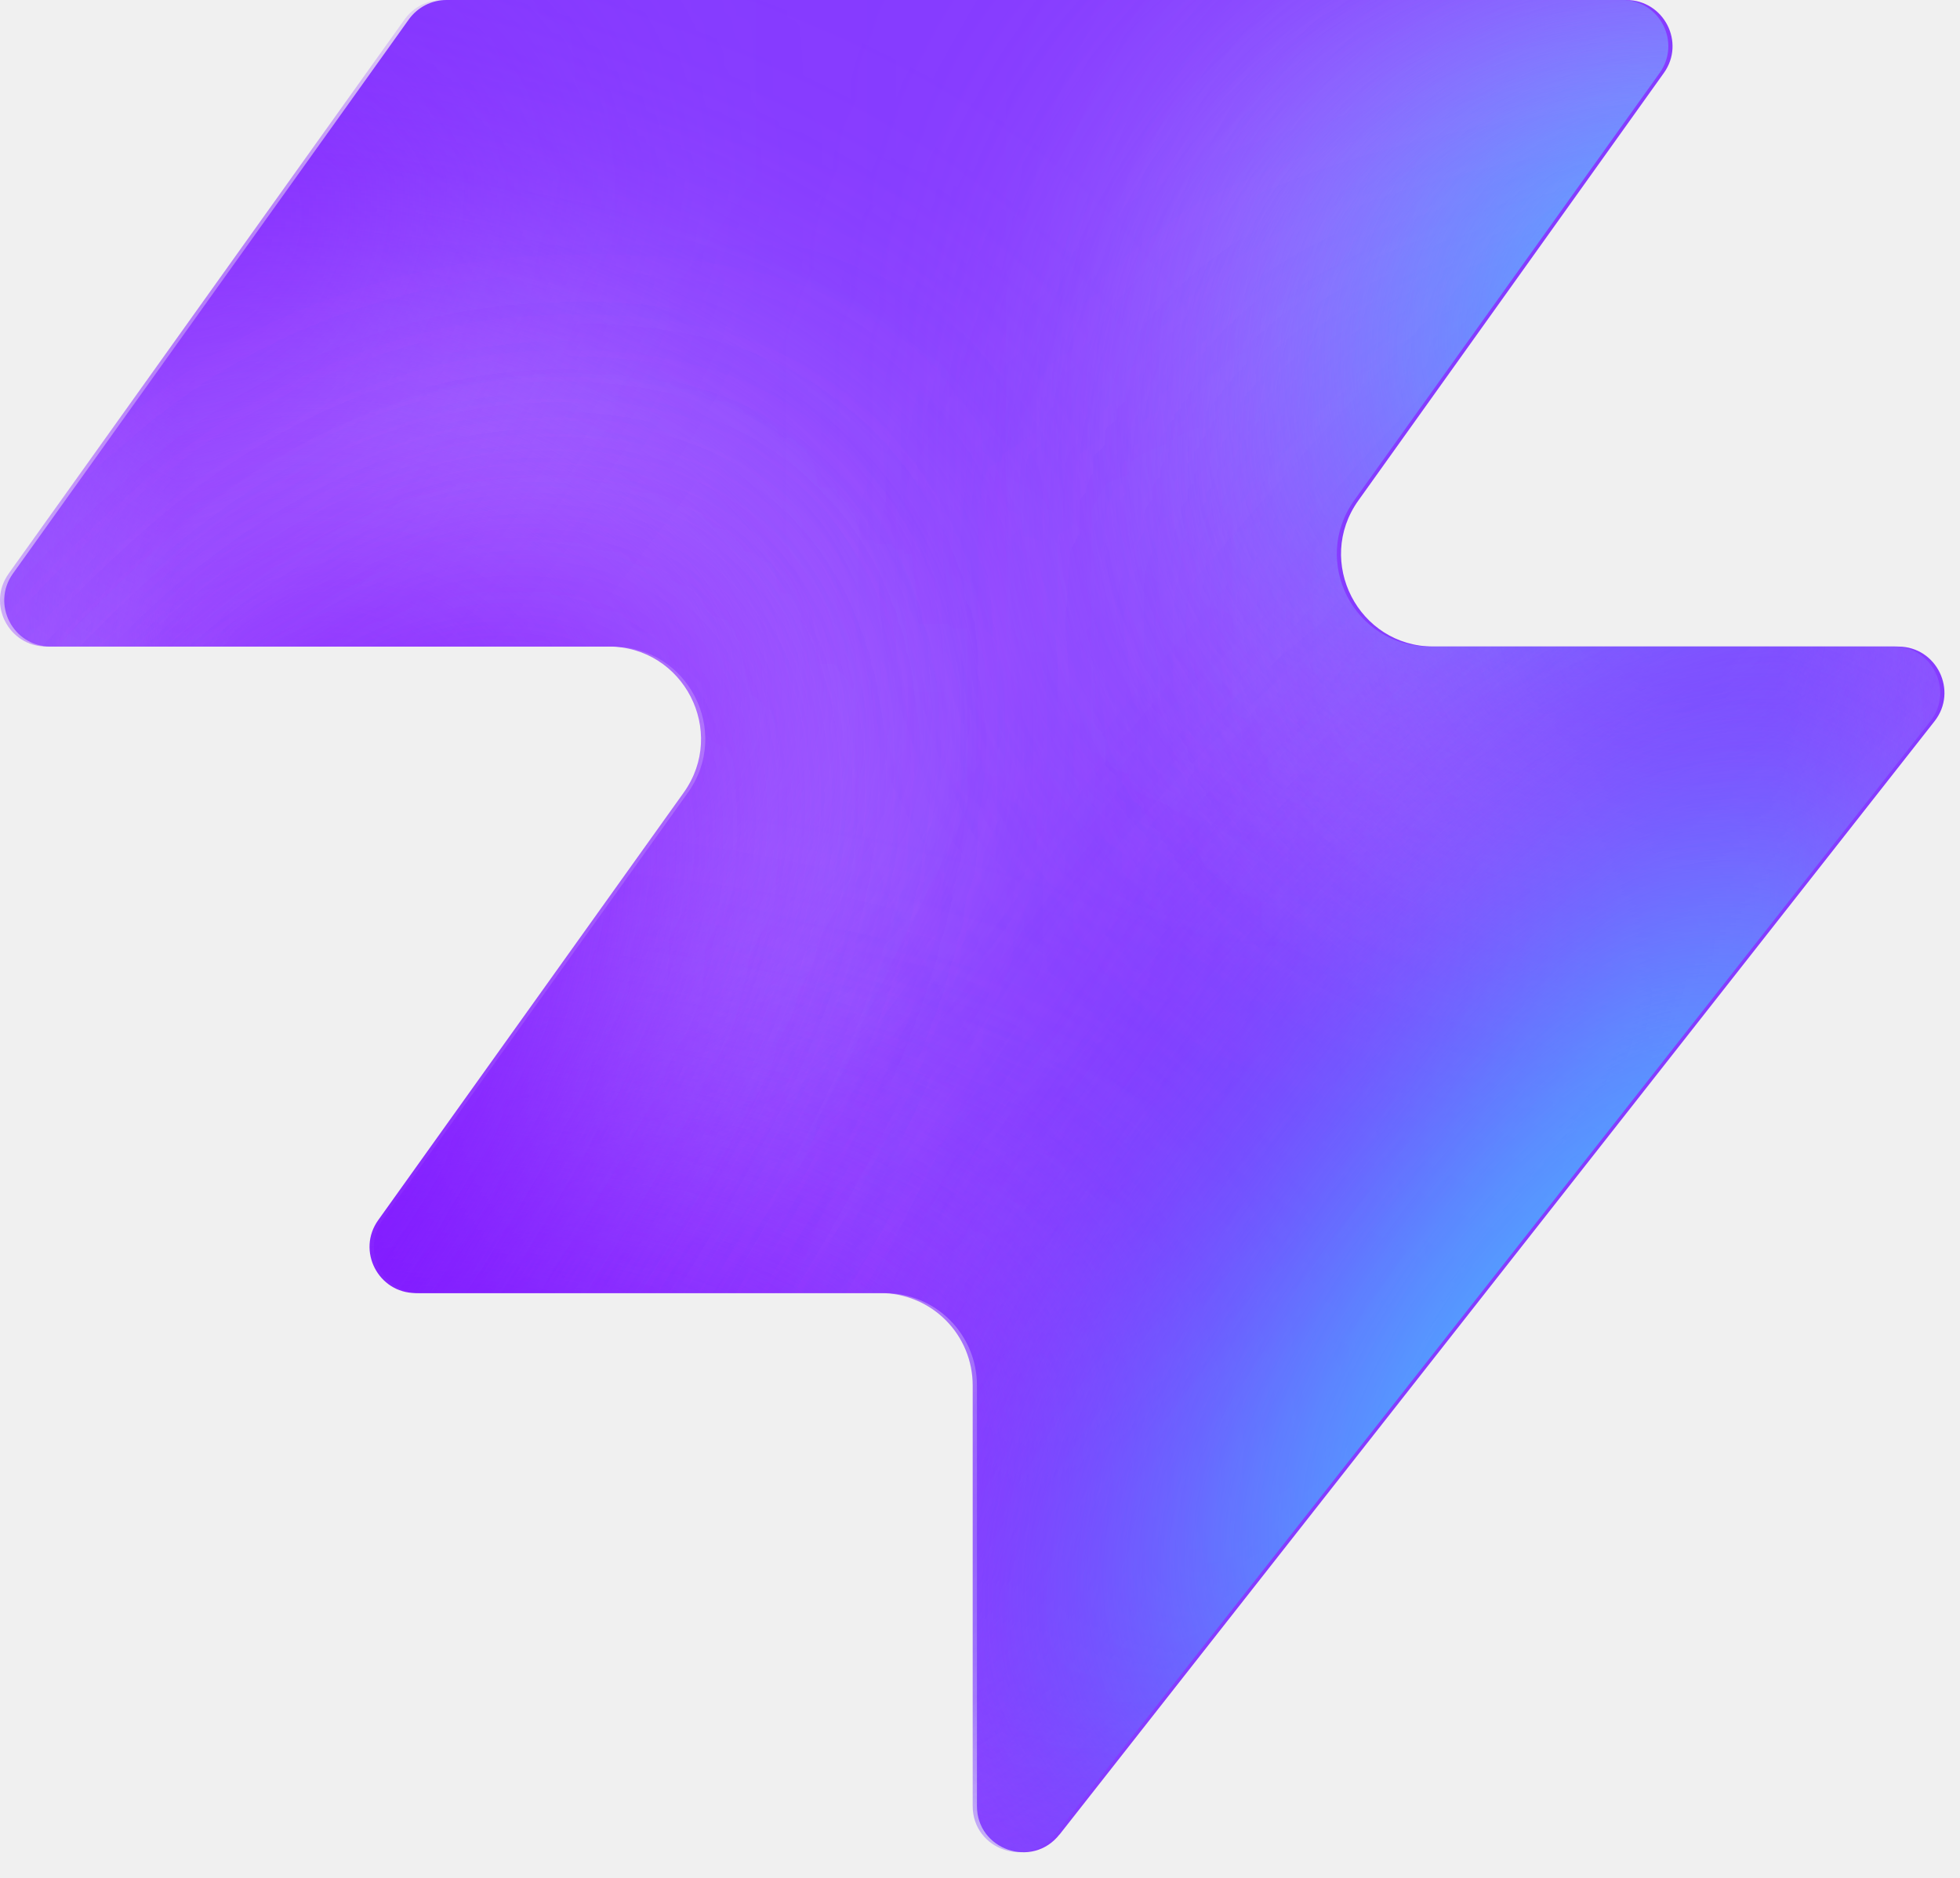
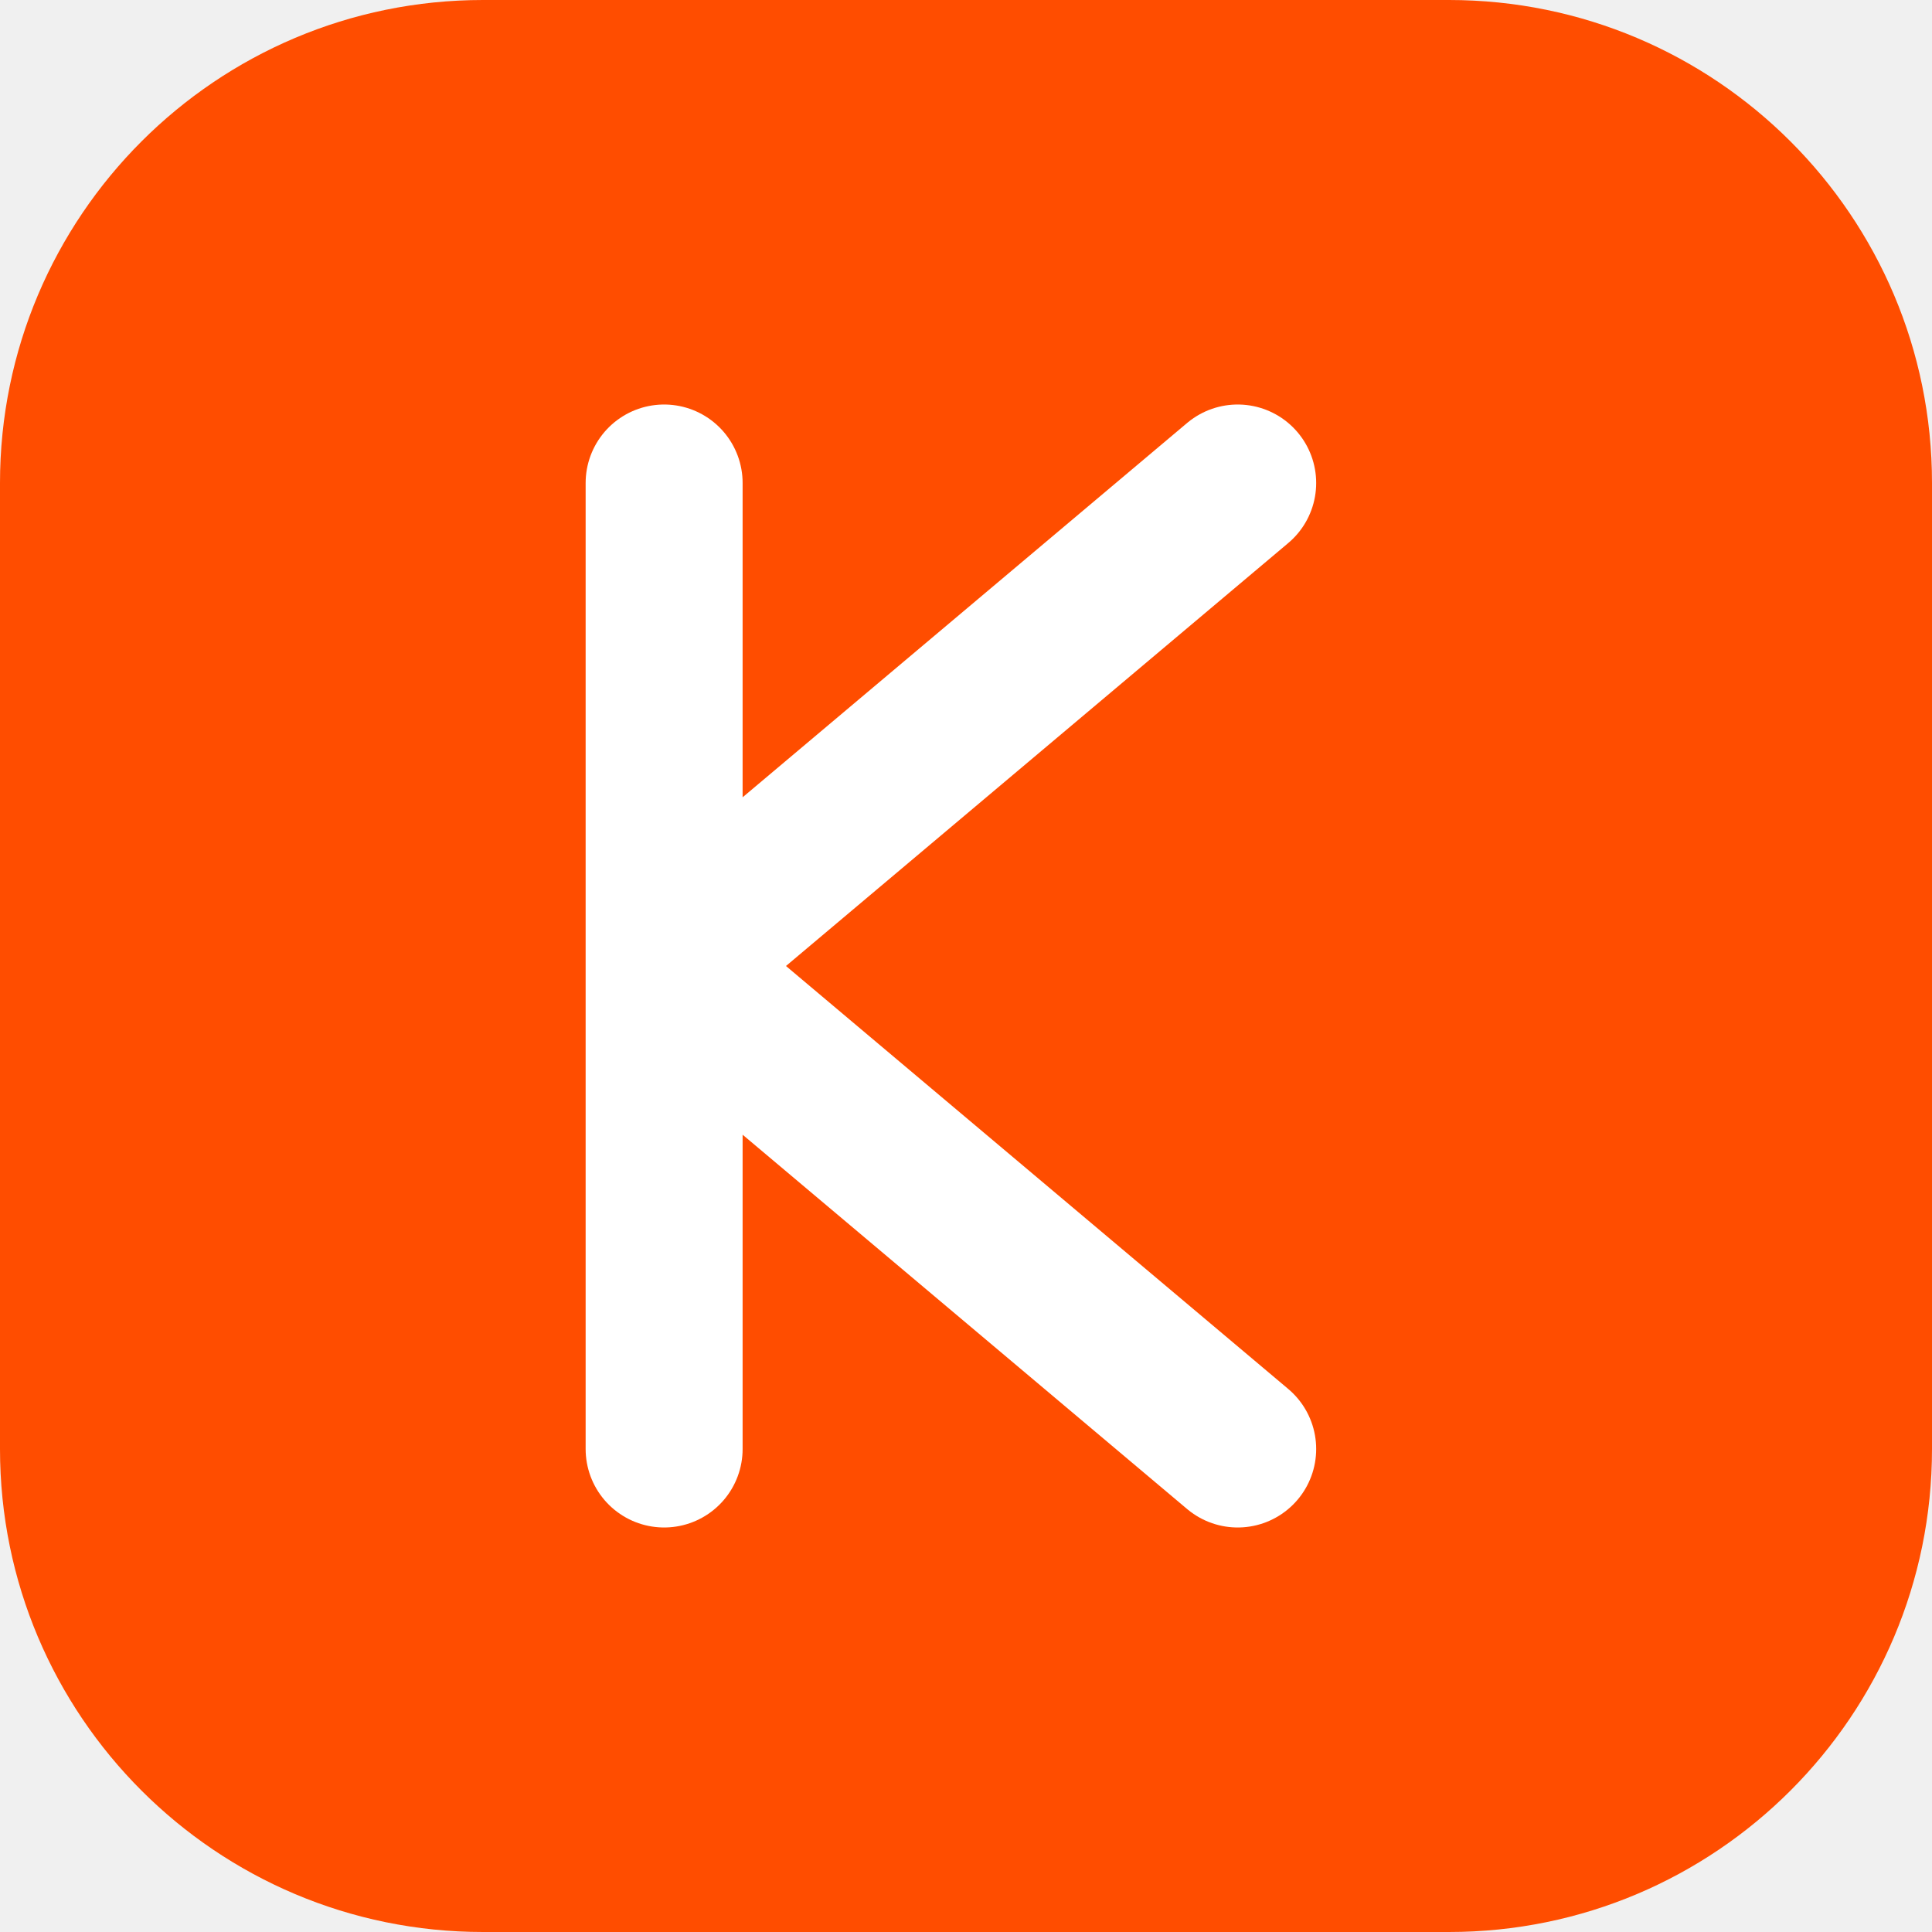
- <svg xmlns="http://www.w3.org/2000/svg" width="48" height="46" fill="none" viewBox="0 0 48 46">
-   <path fill="#863bff" d="M25.946 44.938c-.664.845-2.021.375-2.021-.698V33.937a2.26 2.26 0 0 0-2.262-2.262H10.287c-.92 0-1.456-1.04-.92-1.788l7.48-10.471c1.07-1.497 0-3.578-1.842-3.578H1.237c-.92 0-1.456-1.04-.92-1.788L10.013.474c.214-.297.556-.474.92-.474h28.894c.92 0 1.456 1.04.92 1.788l-7.48 10.471c-1.07 1.498 0 3.579 1.842 3.579h11.377c.943 0 1.473 1.088.89 1.83L25.947 44.94z" style="fill:#863bff;fill:color(display-p3 .525 .23 1);fill-opacity:1" />
-   <mask id="a" width="48" height="46" x="0" y="0" maskUnits="userSpaceOnUse" style="mask-type:alpha">
-     <path fill="#000" d="M25.842 44.938c-.664.844-2.021.375-2.021-.698V33.937a2.26 2.26 0 0 0-2.262-2.262H10.183c-.92 0-1.456-1.04-.92-1.788l7.48-10.471c1.07-1.498 0-3.579-1.842-3.579H1.133c-.92 0-1.456-1.04-.92-1.787L9.91.473c.214-.297.556-.474.92-.474h28.894c.92 0 1.456 1.04.92 1.788l-7.48 10.471c-1.07 1.498 0 3.578 1.842 3.578h11.377c.943 0 1.473 1.088.89 1.832L25.843 44.94z" style="fill:#000;fill-opacity:1" />
-   </mask>
-   <g mask="url(#a)">
-     <g filter="url(#b)">
-       <ellipse cx="5.508" cy="14.704" fill="#ede6ff" rx="5.508" ry="14.704" style="fill:#ede6ff;fill:color(display-p3 .927 .903 1);fill-opacity:1" transform="matrix(.00324 1 1 -.00324 -4.47 31.516)" />
-     </g>
-     <g filter="url(#c)">
-       <ellipse cx="10.399" cy="29.851" fill="#ede6ff" rx="10.399" ry="29.851" style="fill:#ede6ff;fill:color(display-p3 .927 .903 1);fill-opacity:1" transform="matrix(.00324 1 1 -.00324 -39.328 7.883)" />
-     </g>
-     <g filter="url(#d)">
-       <ellipse cx="5.508" cy="30.487" fill="#7e14ff" rx="5.508" ry="30.487" style="fill:#7e14ff;fill:color(display-p3 .492 .077 1);fill-opacity:1" transform="rotate(89.814 -25.913 -14.639)scale(1 -1)" />
-     </g>
-     <g filter="url(#e)">
-       <ellipse cx="5.508" cy="30.599" fill="#7e14ff" rx="5.508" ry="30.599" style="fill:#7e14ff;fill:color(display-p3 .492 .077 1);fill-opacity:1" transform="rotate(89.814 -32.644 -3.334)scale(1 -1)" />
-     </g>
-     <g filter="url(#f)">
-       <ellipse cx="5.508" cy="30.599" fill="#7e14ff" rx="5.508" ry="30.599" style="fill:#7e14ff;fill:color(display-p3 .492 .077 1);fill-opacity:1" transform="matrix(.00324 1 1 -.00324 -34.34 30.47)" />
-     </g>
-     <g filter="url(#g)">
-       <ellipse cx="14.072" cy="22.078" fill="#ede6ff" rx="14.072" ry="22.078" style="fill:#ede6ff;fill:color(display-p3 .927 .903 1);fill-opacity:1" transform="rotate(93.35 24.506 48.493)scale(-1 1)" />
-     </g>
-     <g filter="url(#h)">
-       <ellipse cx="3.47" cy="21.501" fill="#7e14ff" rx="3.47" ry="21.501" style="fill:#7e14ff;fill:color(display-p3 .492 .077 1);fill-opacity:1" transform="rotate(89.009 28.708 47.59)scale(-1 1)" />
-     </g>
-     <g filter="url(#i)">
-       <ellipse cx="3.47" cy="21.501" fill="#7e14ff" rx="3.47" ry="21.501" style="fill:#7e14ff;fill:color(display-p3 .492 .077 1);fill-opacity:1" transform="rotate(89.009 28.708 47.59)scale(-1 1)" />
-     </g>
-     <g filter="url(#j)">
-       <ellipse cx=".387" cy="8.972" fill="#7e14ff" rx="4.407" ry="29.108" style="fill:#7e14ff;fill:color(display-p3 .492 .077 1);fill-opacity:1" transform="rotate(39.51 .387 8.972)" />
-     </g>
-     <g filter="url(#k)">
-       <ellipse cx="47.523" cy="-6.092" fill="#7e14ff" rx="4.407" ry="29.108" style="fill:#7e14ff;fill:color(display-p3 .492 .077 1);fill-opacity:1" transform="rotate(37.892 47.523 -6.092)" />
-     </g>
-     <g filter="url(#l)">
-       <ellipse cx="41.412" cy="6.333" fill="#47bfff" rx="5.971" ry="9.665" style="fill:#47bfff;fill:color(display-p3 .28 .748 1);fill-opacity:1" transform="rotate(37.892 41.412 6.333)" />
-     </g>
-     <g filter="url(#m)">
-       <ellipse cx="-1.879" cy="38.332" fill="#7e14ff" rx="4.407" ry="29.108" style="fill:#7e14ff;fill:color(display-p3 .492 .077 1);fill-opacity:1" transform="rotate(37.892 -1.88 38.332)" />
-     </g>
-     <g filter="url(#n)">
-       <ellipse cx="-1.879" cy="38.332" fill="#7e14ff" rx="4.407" ry="29.108" style="fill:#7e14ff;fill:color(display-p3 .492 .077 1);fill-opacity:1" transform="rotate(37.892 -1.88 38.332)" />
-     </g>
-     <g filter="url(#o)">
-       <ellipse cx="35.651" cy="29.907" fill="#7e14ff" rx="4.407" ry="29.108" style="fill:#7e14ff;fill:color(display-p3 .492 .077 1);fill-opacity:1" transform="rotate(37.892 35.651 29.907)" />
-     </g>
-     <g filter="url(#p)">
-       <ellipse cx="38.418" cy="32.4" fill="#47bfff" rx="5.971" ry="15.297" style="fill:#47bfff;fill:color(display-p3 .28 .748 1);fill-opacity:1" transform="rotate(37.892 38.418 32.4)" />
-     </g>
-   </g>
-   <defs>
-     <filter id="b" width="60.045" height="41.654" x="-19.77" y="16.149" color-interpolation-filters="sRGB" filterUnits="userSpaceOnUse">
-       <feFlood flood-opacity="0" result="BackgroundImageFix" />
-       <feBlend in="SourceGraphic" in2="BackgroundImageFix" result="shape" />
-       <feGaussianBlur result="effect1_foregroundBlur_2002_17158" stdDeviation="7.659" />
-     </filter>
-     <filter id="c" width="90.34" height="51.437" x="-54.613" y="-7.533" color-interpolation-filters="sRGB" filterUnits="userSpaceOnUse">
-       <feFlood flood-opacity="0" result="BackgroundImageFix" />
-       <feBlend in="SourceGraphic" in2="BackgroundImageFix" result="shape" />
-       <feGaussianBlur result="effect1_foregroundBlur_2002_17158" stdDeviation="7.659" />
-     </filter>
-     <filter id="d" width="79.355" height="29.4" x="-49.64" y="2.03" color-interpolation-filters="sRGB" filterUnits="userSpaceOnUse">
-       <feFlood flood-opacity="0" result="BackgroundImageFix" />
-       <feBlend in="SourceGraphic" in2="BackgroundImageFix" result="shape" />
-       <feGaussianBlur result="effect1_foregroundBlur_2002_17158" stdDeviation="4.596" />
-     </filter>
-     <filter id="e" width="79.579" height="29.4" x="-45.045" y="20.029" color-interpolation-filters="sRGB" filterUnits="userSpaceOnUse">
-       <feFlood flood-opacity="0" result="BackgroundImageFix" />
-       <feBlend in="SourceGraphic" in2="BackgroundImageFix" result="shape" />
-       <feGaussianBlur result="effect1_foregroundBlur_2002_17158" stdDeviation="4.596" />
-     </filter>
-     <filter id="f" width="79.579" height="29.4" x="-43.513" y="21.178" color-interpolation-filters="sRGB" filterUnits="userSpaceOnUse">
-       <feFlood flood-opacity="0" result="BackgroundImageFix" />
-       <feBlend in="SourceGraphic" in2="BackgroundImageFix" result="shape" />
-       <feGaussianBlur result="effect1_foregroundBlur_2002_17158" stdDeviation="4.596" />
-     </filter>
-     <filter id="g" width="74.749" height="58.852" x="15.756" y="-17.901" color-interpolation-filters="sRGB" filterUnits="userSpaceOnUse">
-       <feFlood flood-opacity="0" result="BackgroundImageFix" />
-       <feBlend in="SourceGraphic" in2="BackgroundImageFix" result="shape" />
-       <feGaussianBlur result="effect1_foregroundBlur_2002_17158" stdDeviation="7.659" />
-     </filter>
-     <filter id="h" width="61.377" height="25.362" x="23.548" y="2.284" color-interpolation-filters="sRGB" filterUnits="userSpaceOnUse">
-       <feFlood flood-opacity="0" result="BackgroundImageFix" />
-       <feBlend in="SourceGraphic" in2="BackgroundImageFix" result="shape" />
-       <feGaussianBlur result="effect1_foregroundBlur_2002_17158" stdDeviation="4.596" />
-     </filter>
-     <filter id="i" width="61.377" height="25.362" x="23.548" y="2.284" color-interpolation-filters="sRGB" filterUnits="userSpaceOnUse">
-       <feFlood flood-opacity="0" result="BackgroundImageFix" />
-       <feBlend in="SourceGraphic" in2="BackgroundImageFix" result="shape" />
-       <feGaussianBlur result="effect1_foregroundBlur_2002_17158" stdDeviation="4.596" />
-     </filter>
-     <filter id="j" width="56.045" height="63.649" x="-27.636" y="-22.853" color-interpolation-filters="sRGB" filterUnits="userSpaceOnUse">
-       <feFlood flood-opacity="0" result="BackgroundImageFix" />
-       <feBlend in="SourceGraphic" in2="BackgroundImageFix" result="shape" />
-       <feGaussianBlur result="effect1_foregroundBlur_2002_17158" stdDeviation="4.596" />
-     </filter>
-     <filter id="k" width="54.814" height="64.646" x="20.116" y="-38.415" color-interpolation-filters="sRGB" filterUnits="userSpaceOnUse">
-       <feFlood flood-opacity="0" result="BackgroundImageFix" />
-       <feBlend in="SourceGraphic" in2="BackgroundImageFix" result="shape" />
-       <feGaussianBlur result="effect1_foregroundBlur_2002_17158" stdDeviation="4.596" />
-     </filter>
-     <filter id="l" width="33.541" height="35.313" x="24.641" y="-11.323" color-interpolation-filters="sRGB" filterUnits="userSpaceOnUse">
-       <feFlood flood-opacity="0" result="BackgroundImageFix" />
-       <feBlend in="SourceGraphic" in2="BackgroundImageFix" result="shape" />
-       <feGaussianBlur result="effect1_foregroundBlur_2002_17158" stdDeviation="4.596" />
-     </filter>
-     <filter id="m" width="54.814" height="64.646" x="-29.286" y="6.009" color-interpolation-filters="sRGB" filterUnits="userSpaceOnUse">
-       <feFlood flood-opacity="0" result="BackgroundImageFix" />
-       <feBlend in="SourceGraphic" in2="BackgroundImageFix" result="shape" />
-       <feGaussianBlur result="effect1_foregroundBlur_2002_17158" stdDeviation="4.596" />
-     </filter>
-     <filter id="n" width="54.814" height="64.646" x="-29.286" y="6.009" color-interpolation-filters="sRGB" filterUnits="userSpaceOnUse">
-       <feFlood flood-opacity="0" result="BackgroundImageFix" />
-       <feBlend in="SourceGraphic" in2="BackgroundImageFix" result="shape" />
-       <feGaussianBlur result="effect1_foregroundBlur_2002_17158" stdDeviation="4.596" />
-     </filter>
-     <filter id="o" width="54.814" height="64.646" x="8.244" y="-2.416" color-interpolation-filters="sRGB" filterUnits="userSpaceOnUse">
-       <feFlood flood-opacity="0" result="BackgroundImageFix" />
-       <feBlend in="SourceGraphic" in2="BackgroundImageFix" result="shape" />
-       <feGaussianBlur result="effect1_foregroundBlur_2002_17158" stdDeviation="4.596" />
-     </filter>
-     <filter id="p" width="39.409" height="43.623" x="18.713" y="10.588" color-interpolation-filters="sRGB" filterUnits="userSpaceOnUse">
-       <feFlood flood-opacity="0" result="BackgroundImageFix" />
-       <feBlend in="SourceGraphic" in2="BackgroundImageFix" result="shape" />
-       <feGaussianBlur result="effect1_foregroundBlur_2002_17158" stdDeviation="4.596" />
-     </filter>
-   </defs>
+ <svg xmlns="http://www.w3.org/2000/svg" viewBox="0 0 32 32">
+   <rect width="32" height="32" rx="8" fill="#FF4D00" />
+   <path d="M11 8V24M11 16L20.5 8M11 16L20.5 24" fill="none" stroke="#FFFFFF" stroke-width="2.6" stroke-linecap="round" stroke-linejoin="round" />
</svg>
